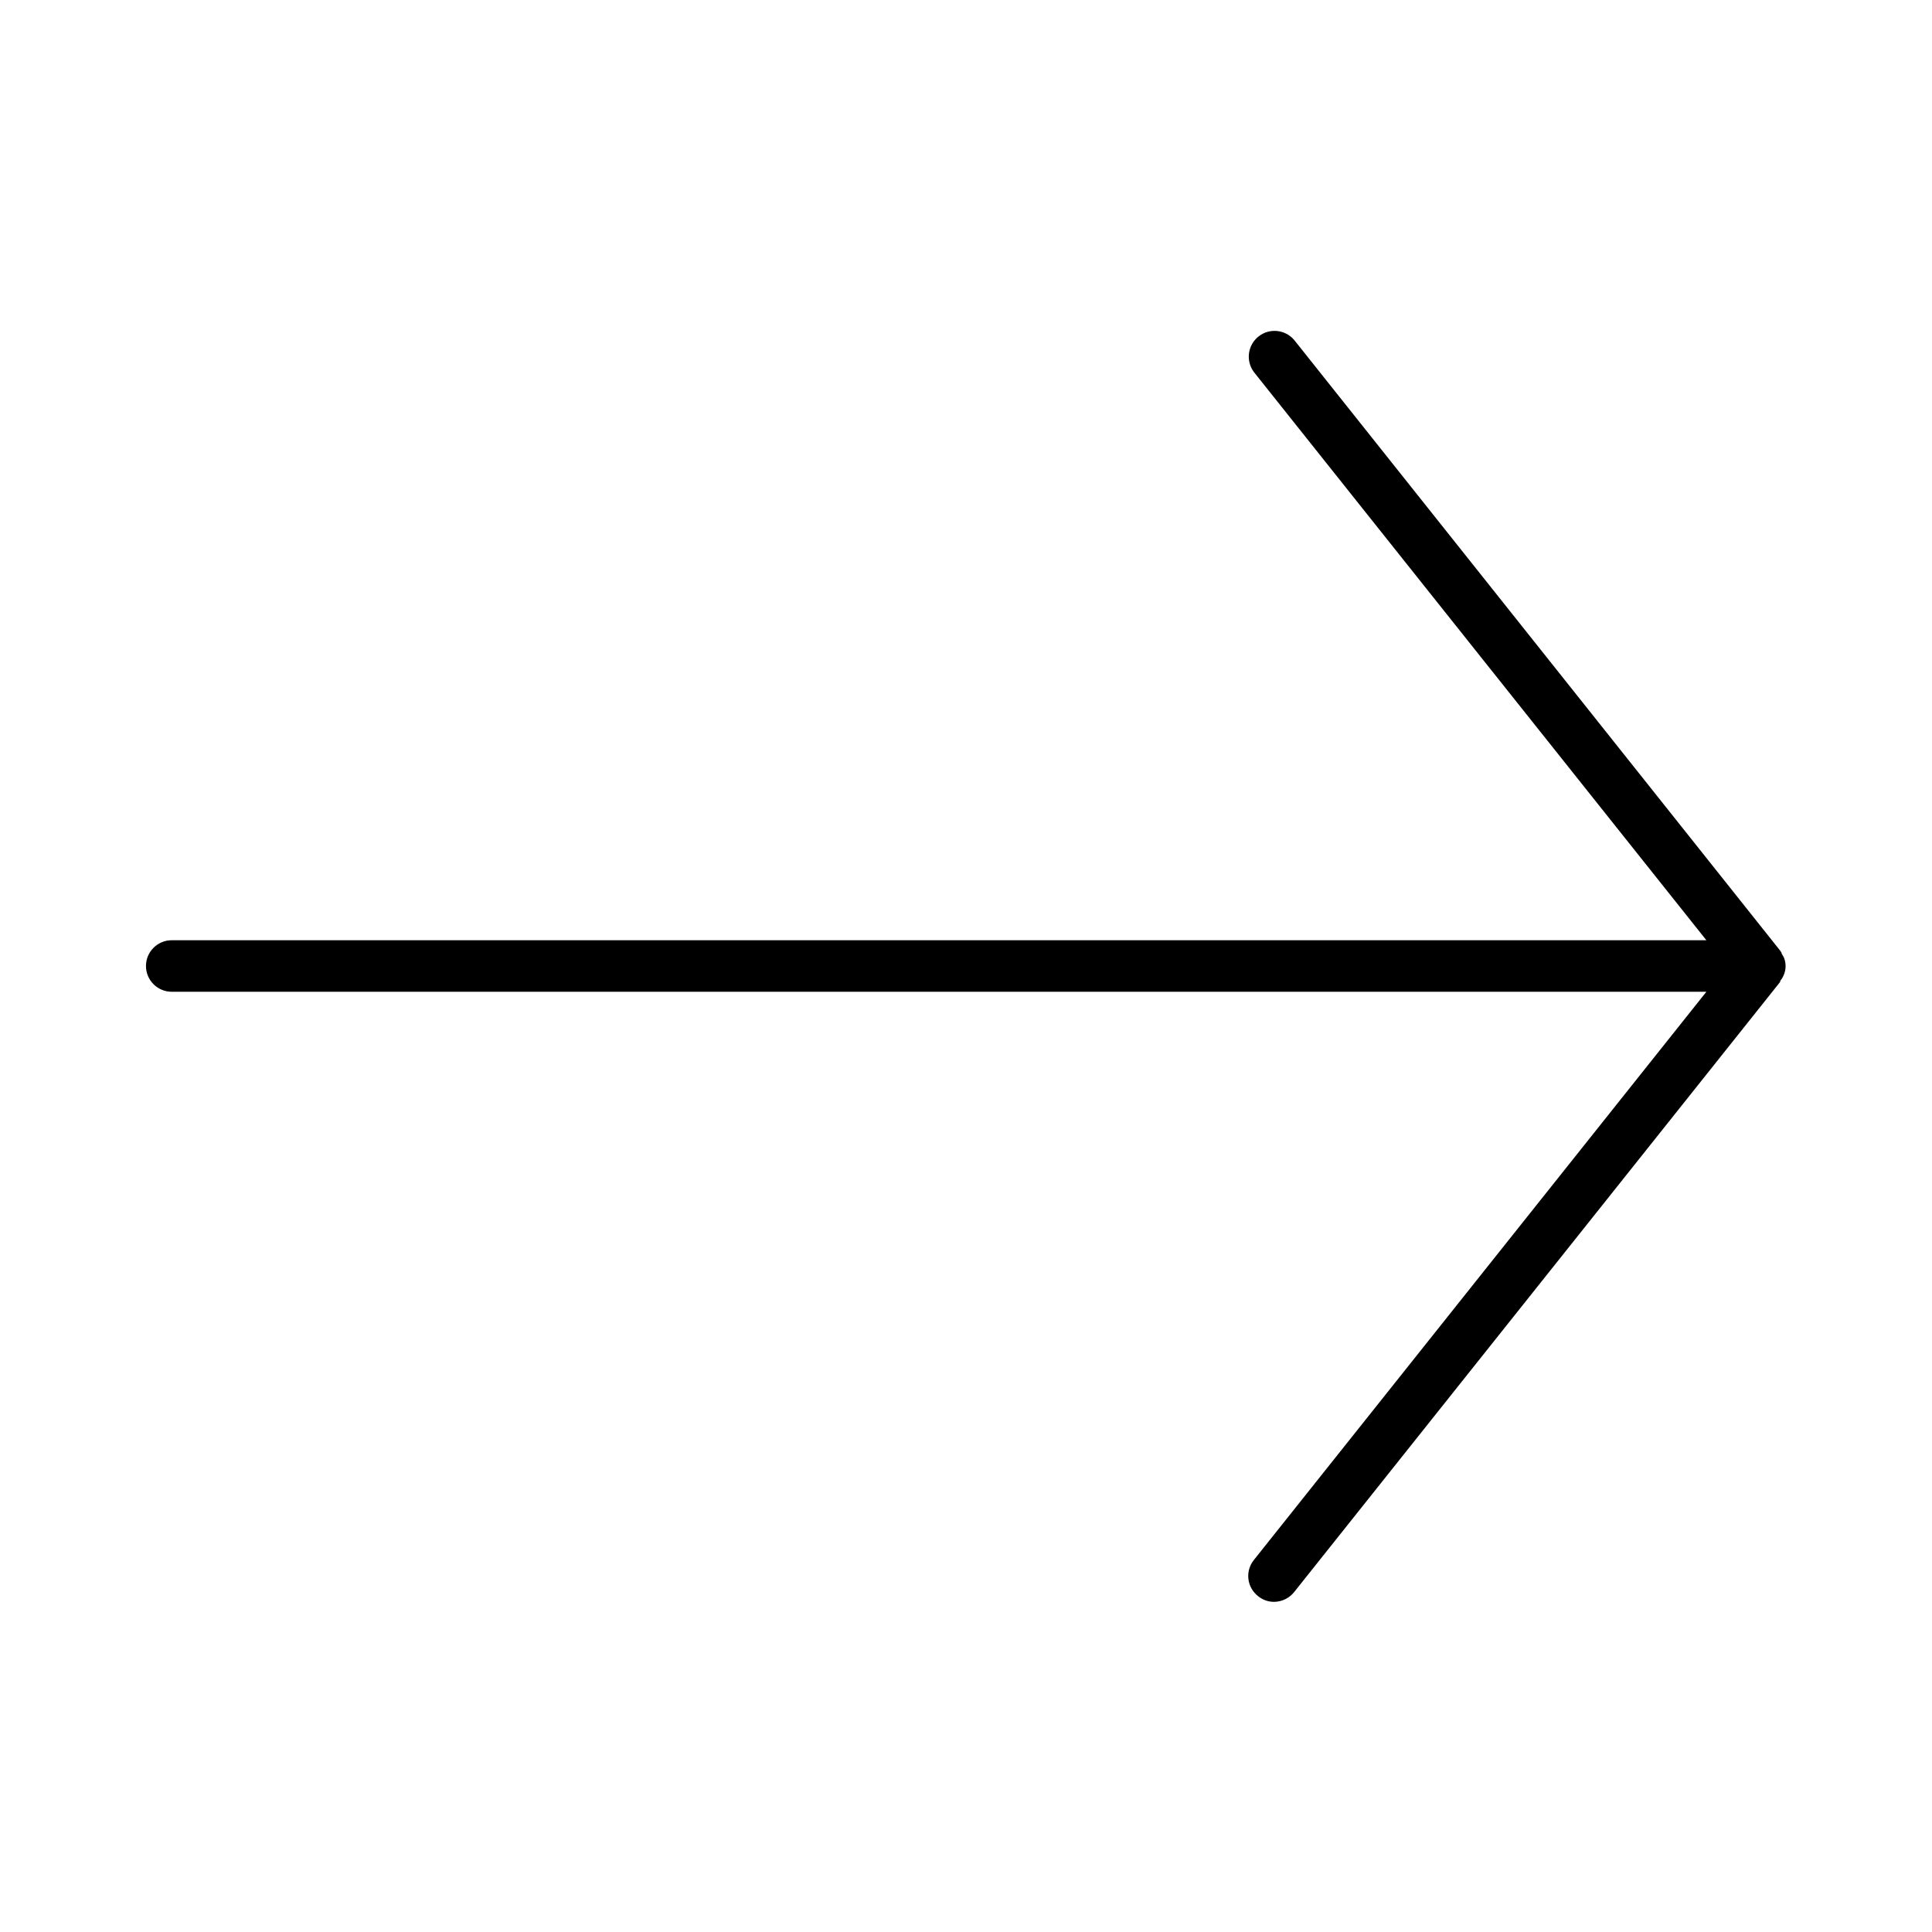
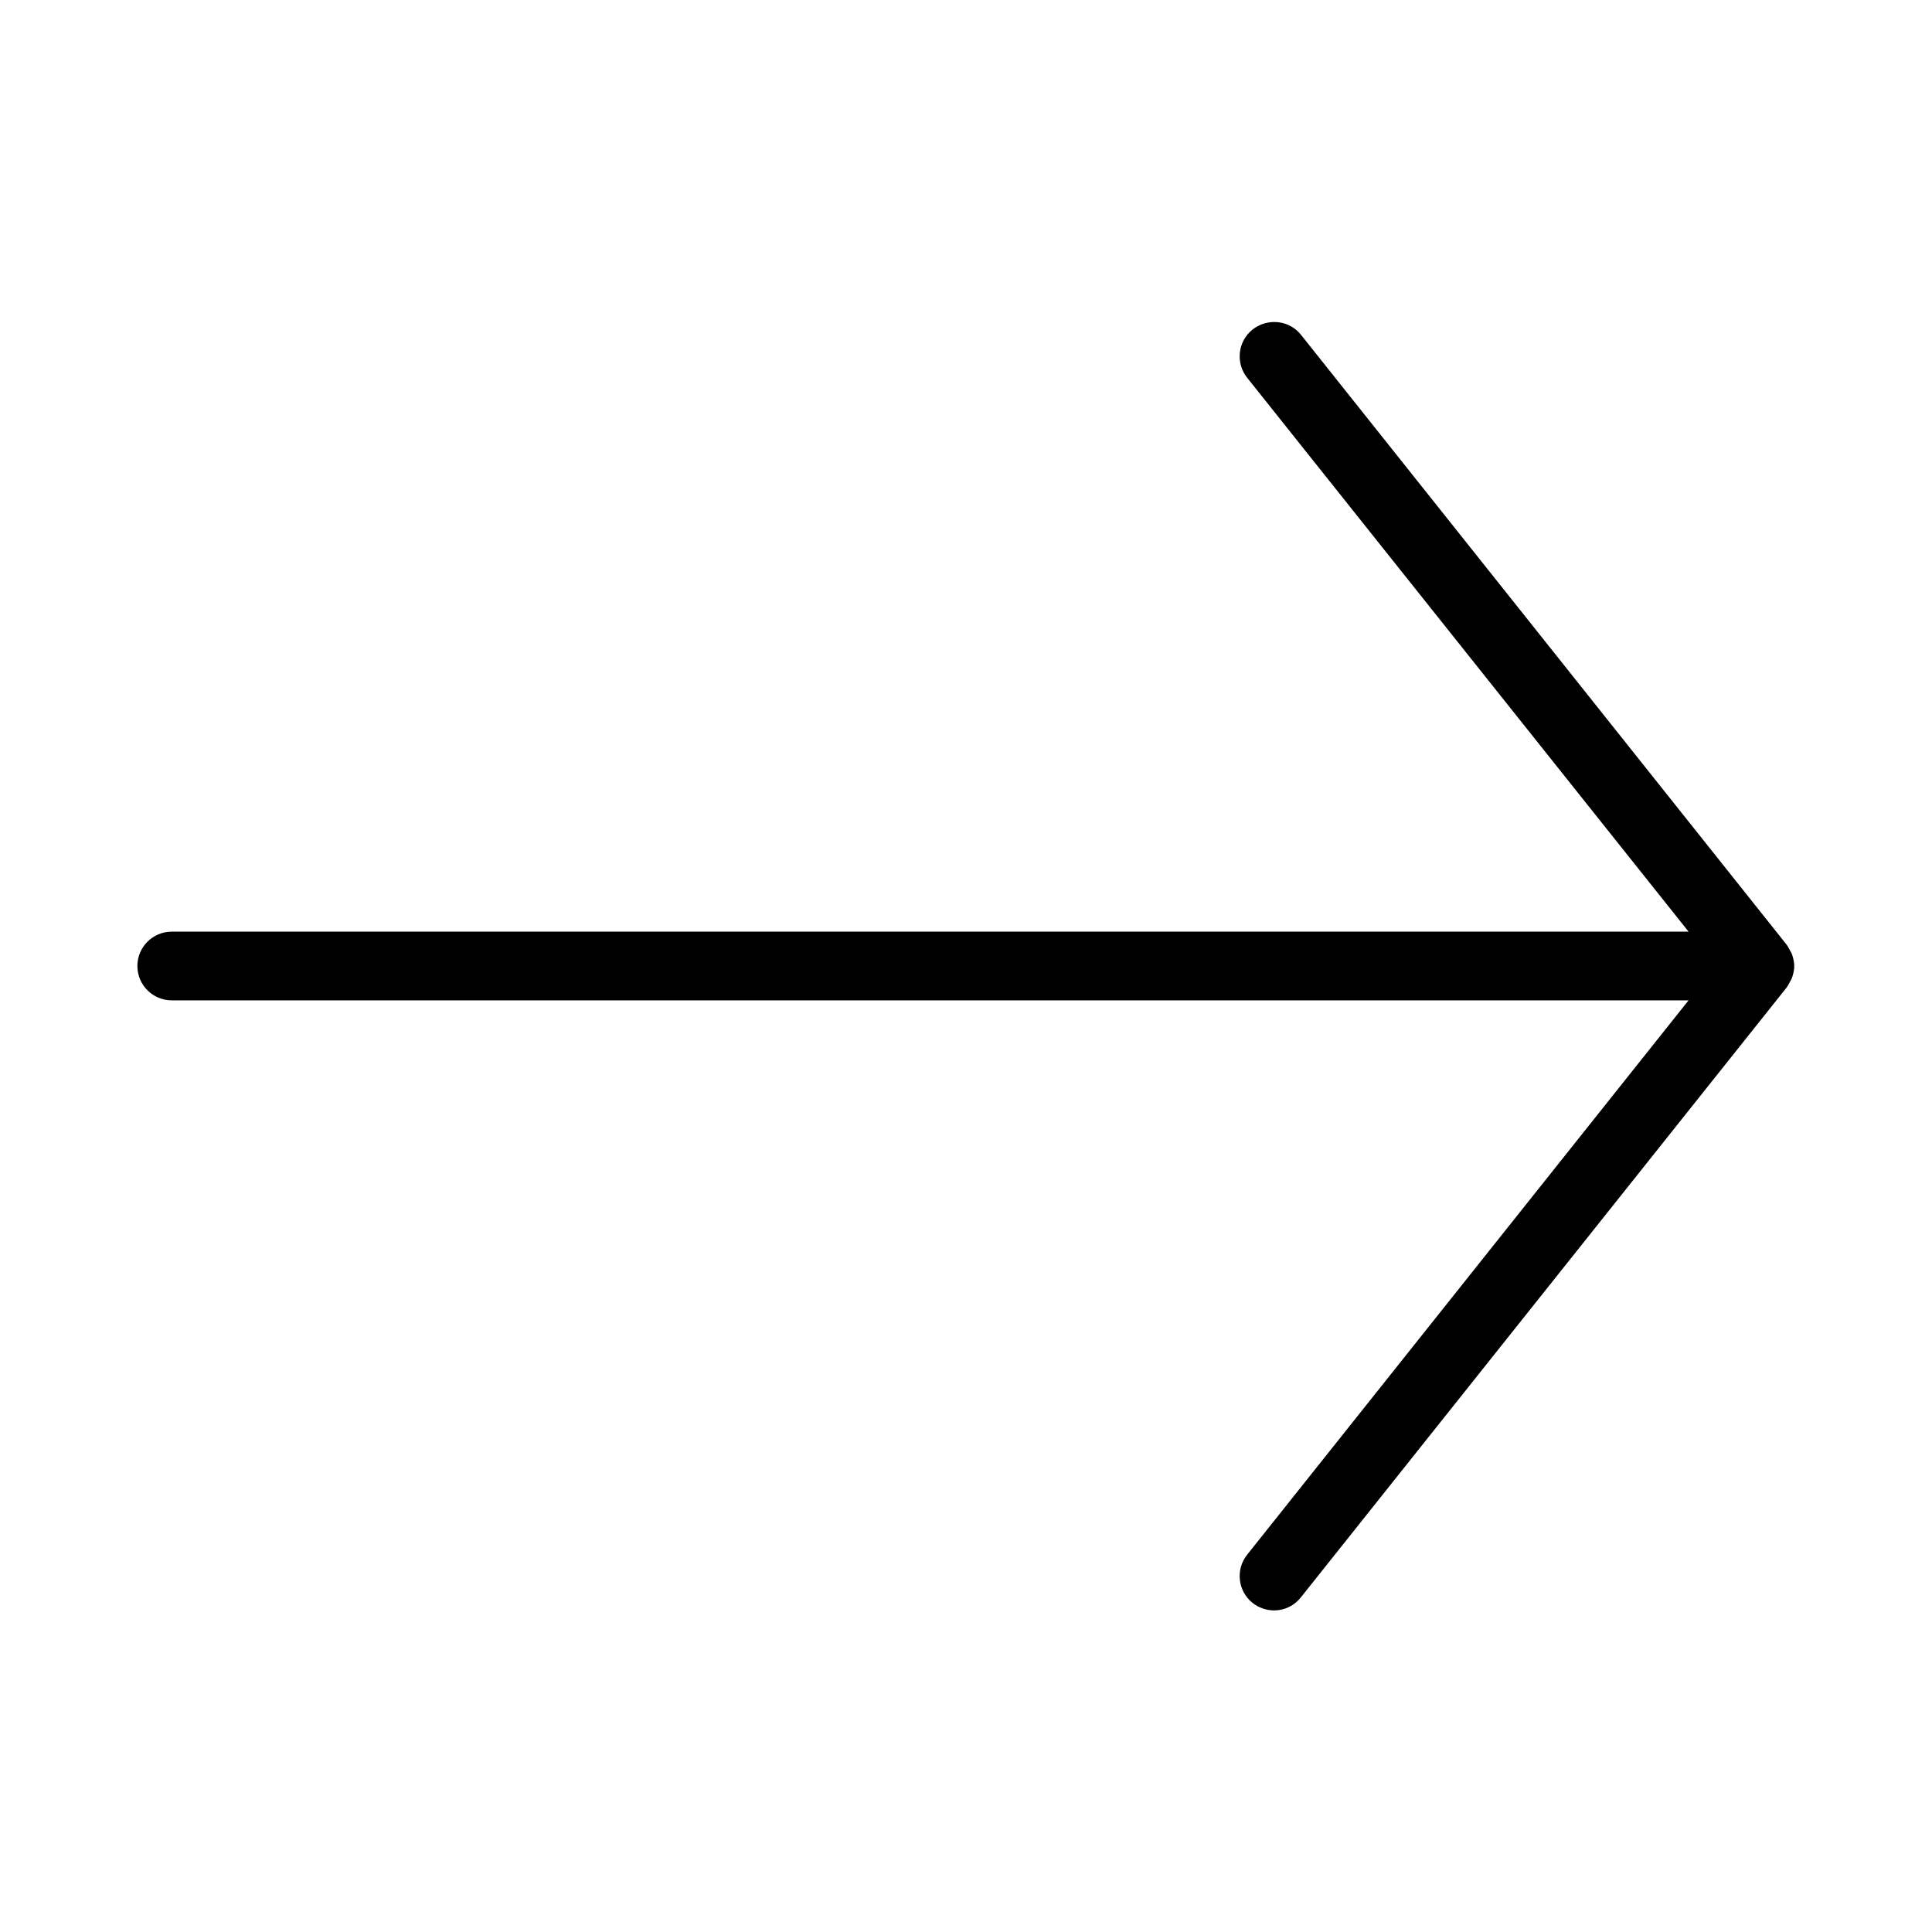
<svg xmlns="http://www.w3.org/2000/svg" id="Layer_1" data-name="Layer 1" viewBox="0 0 90 90">
-   <path d="M83.18,45h0a1.06,1.06,0,0,0-.09-.42L83,44.43c0-.06-.06-.12-.1-.18L60.29,15.84a1.2,1.2,0,0,0-1.88,1.49L79.49,43.8H8a1.2,1.2,0,1,0,0,2.4H79.49L58.41,72.67a1.19,1.19,0,0,0,.19,1.68,1.17,1.17,0,0,0,.75.27,1.21,1.21,0,0,0,.94-.46L82.92,45.75c0-.06.06-.12.1-.18l.07-.14A1.06,1.06,0,0,0,83.18,45Z" />
+   <path d="M83.58,44.91h0a2.08,2.08,0,0,0-.11-.48l-.12-.22a1.16,1.16,0,0,0-.12-.2L60.6,15.59A1.58,1.58,0,0,0,59.35,15a1.64,1.64,0,0,0-1,.35,1.6,1.6,0,0,0-.25,2.25L78.66,43.4H8a1.6,1.6,0,1,0,0,3.2H78.66L58.1,72.42a1.6,1.6,0,0,0,.25,2.25,1.64,1.64,0,0,0,1,.35,1.58,1.58,0,0,0,1.25-.61L83.23,46a1.5,1.5,0,0,0,.15-.26,1.31,1.31,0,0,0,.09-.17,1.89,1.89,0,0,0,.11-.47h0Z" />
</svg>
